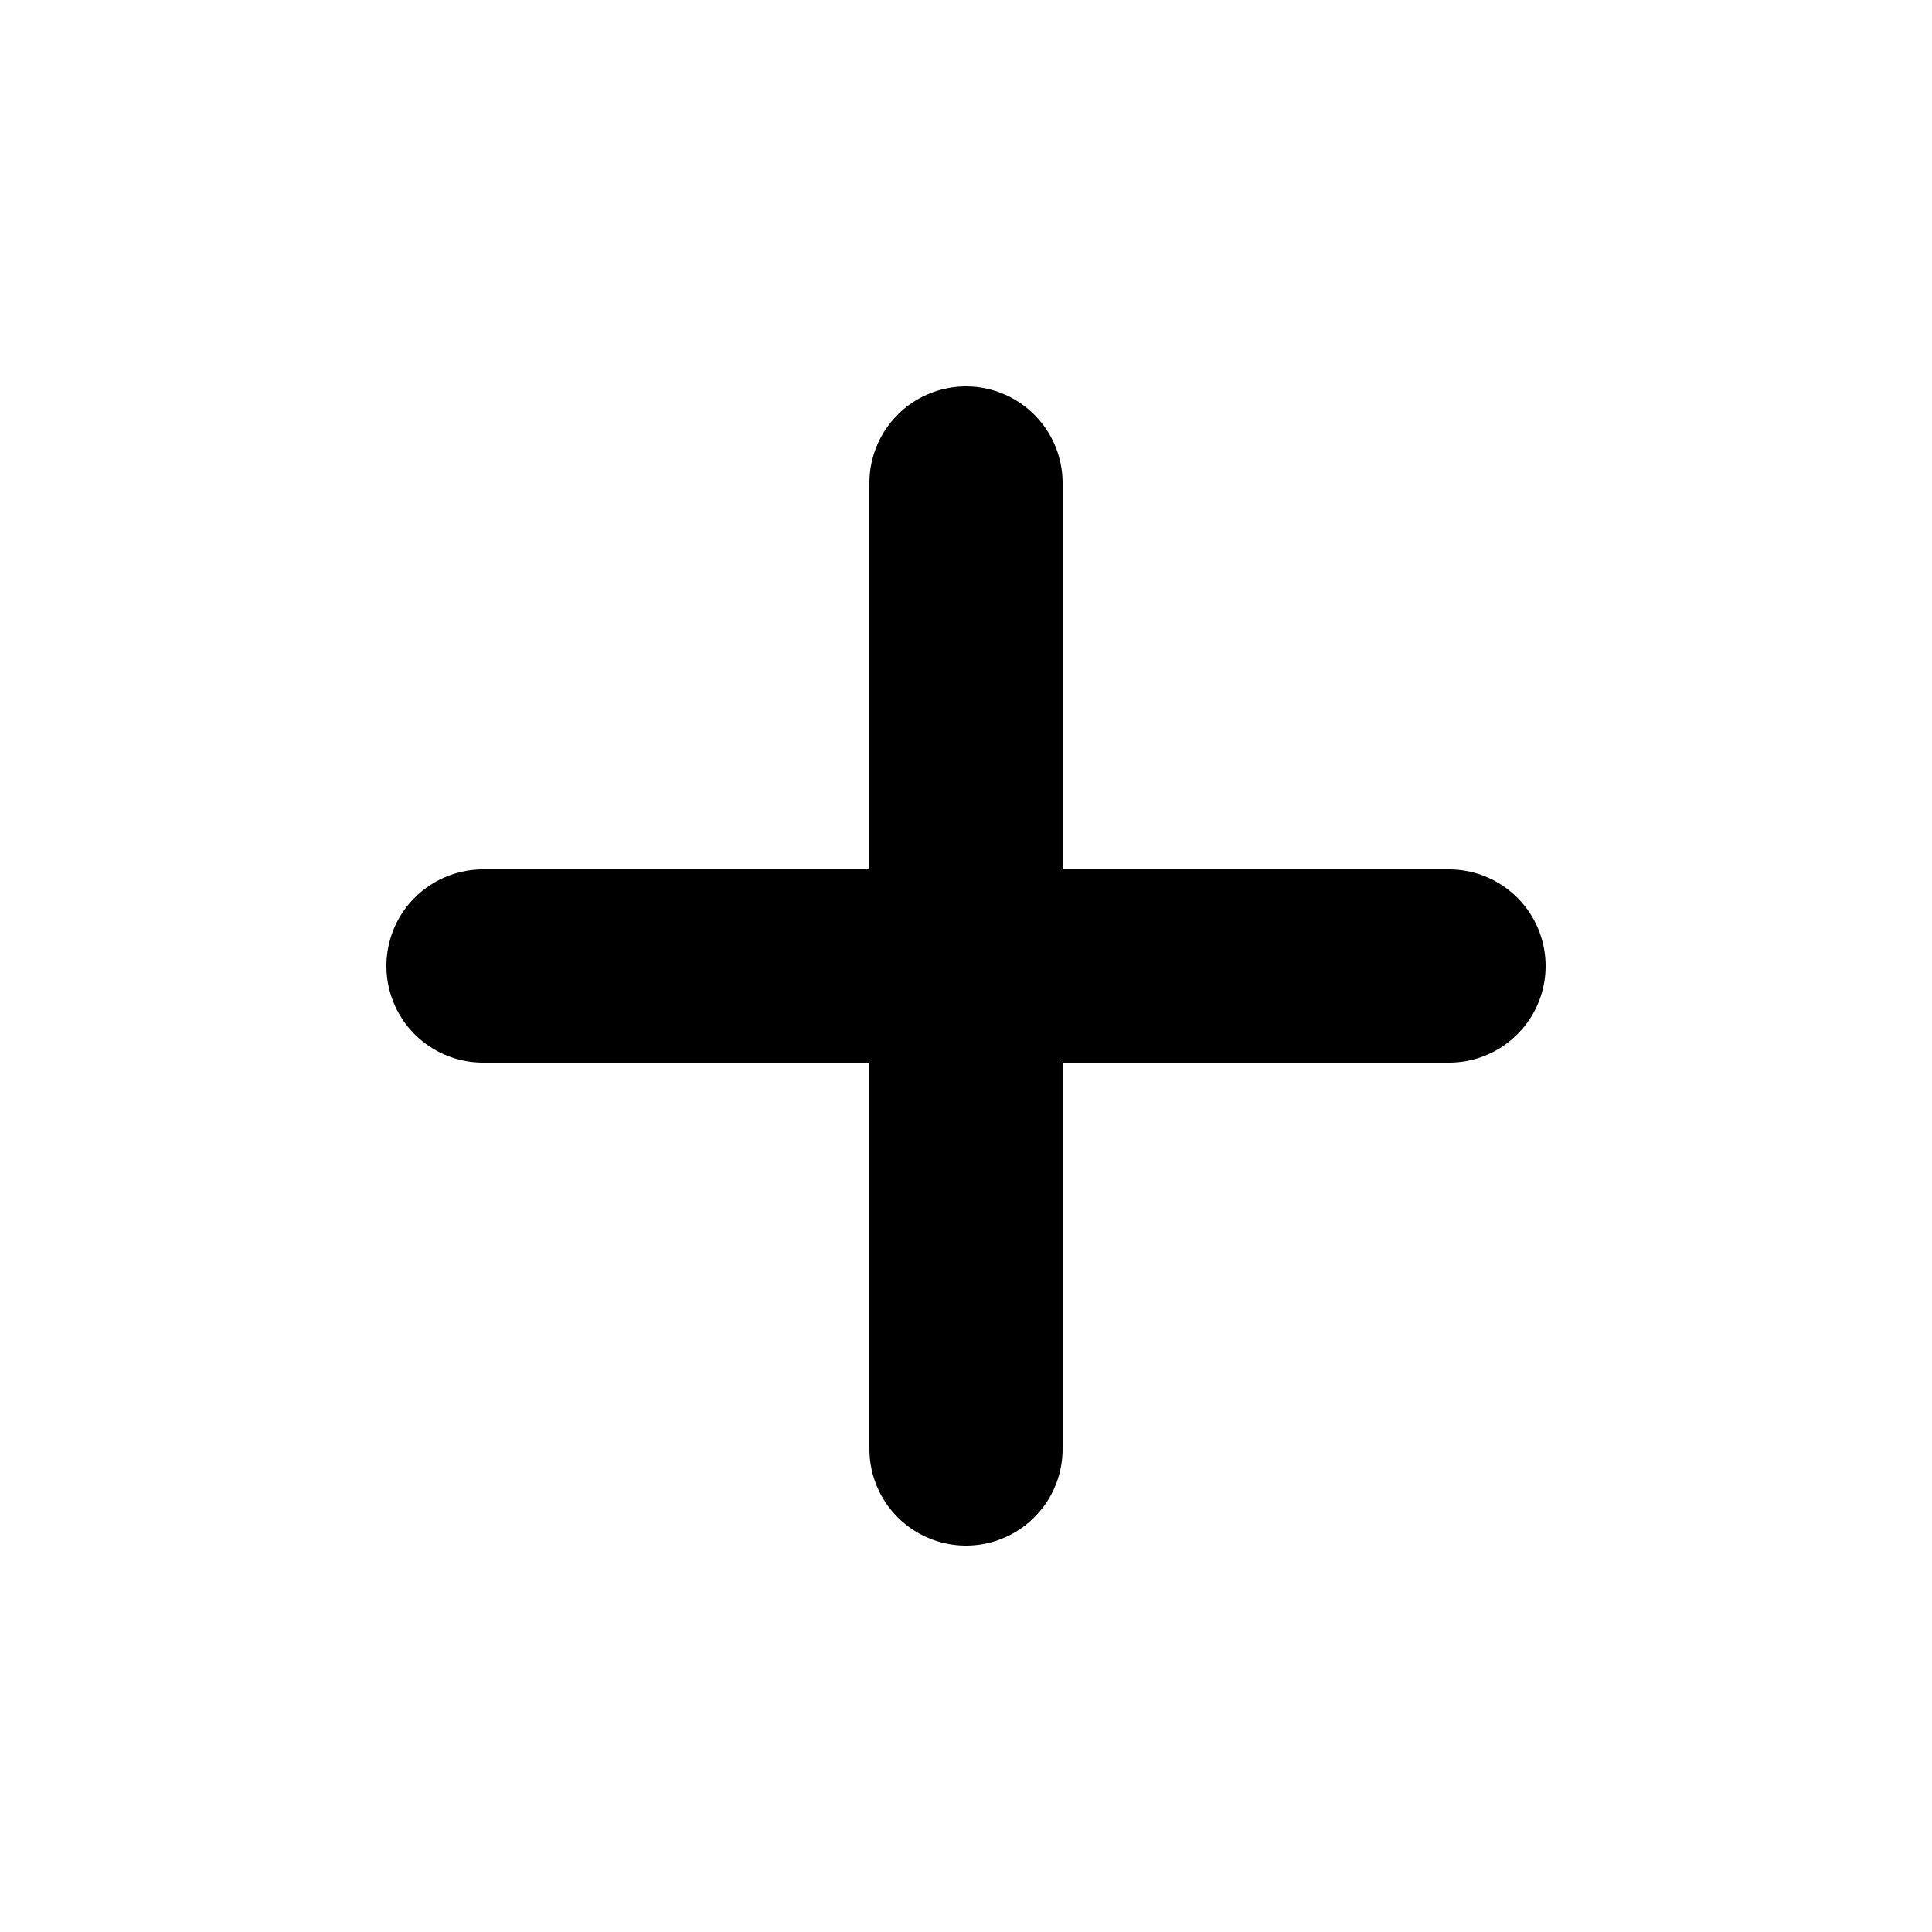
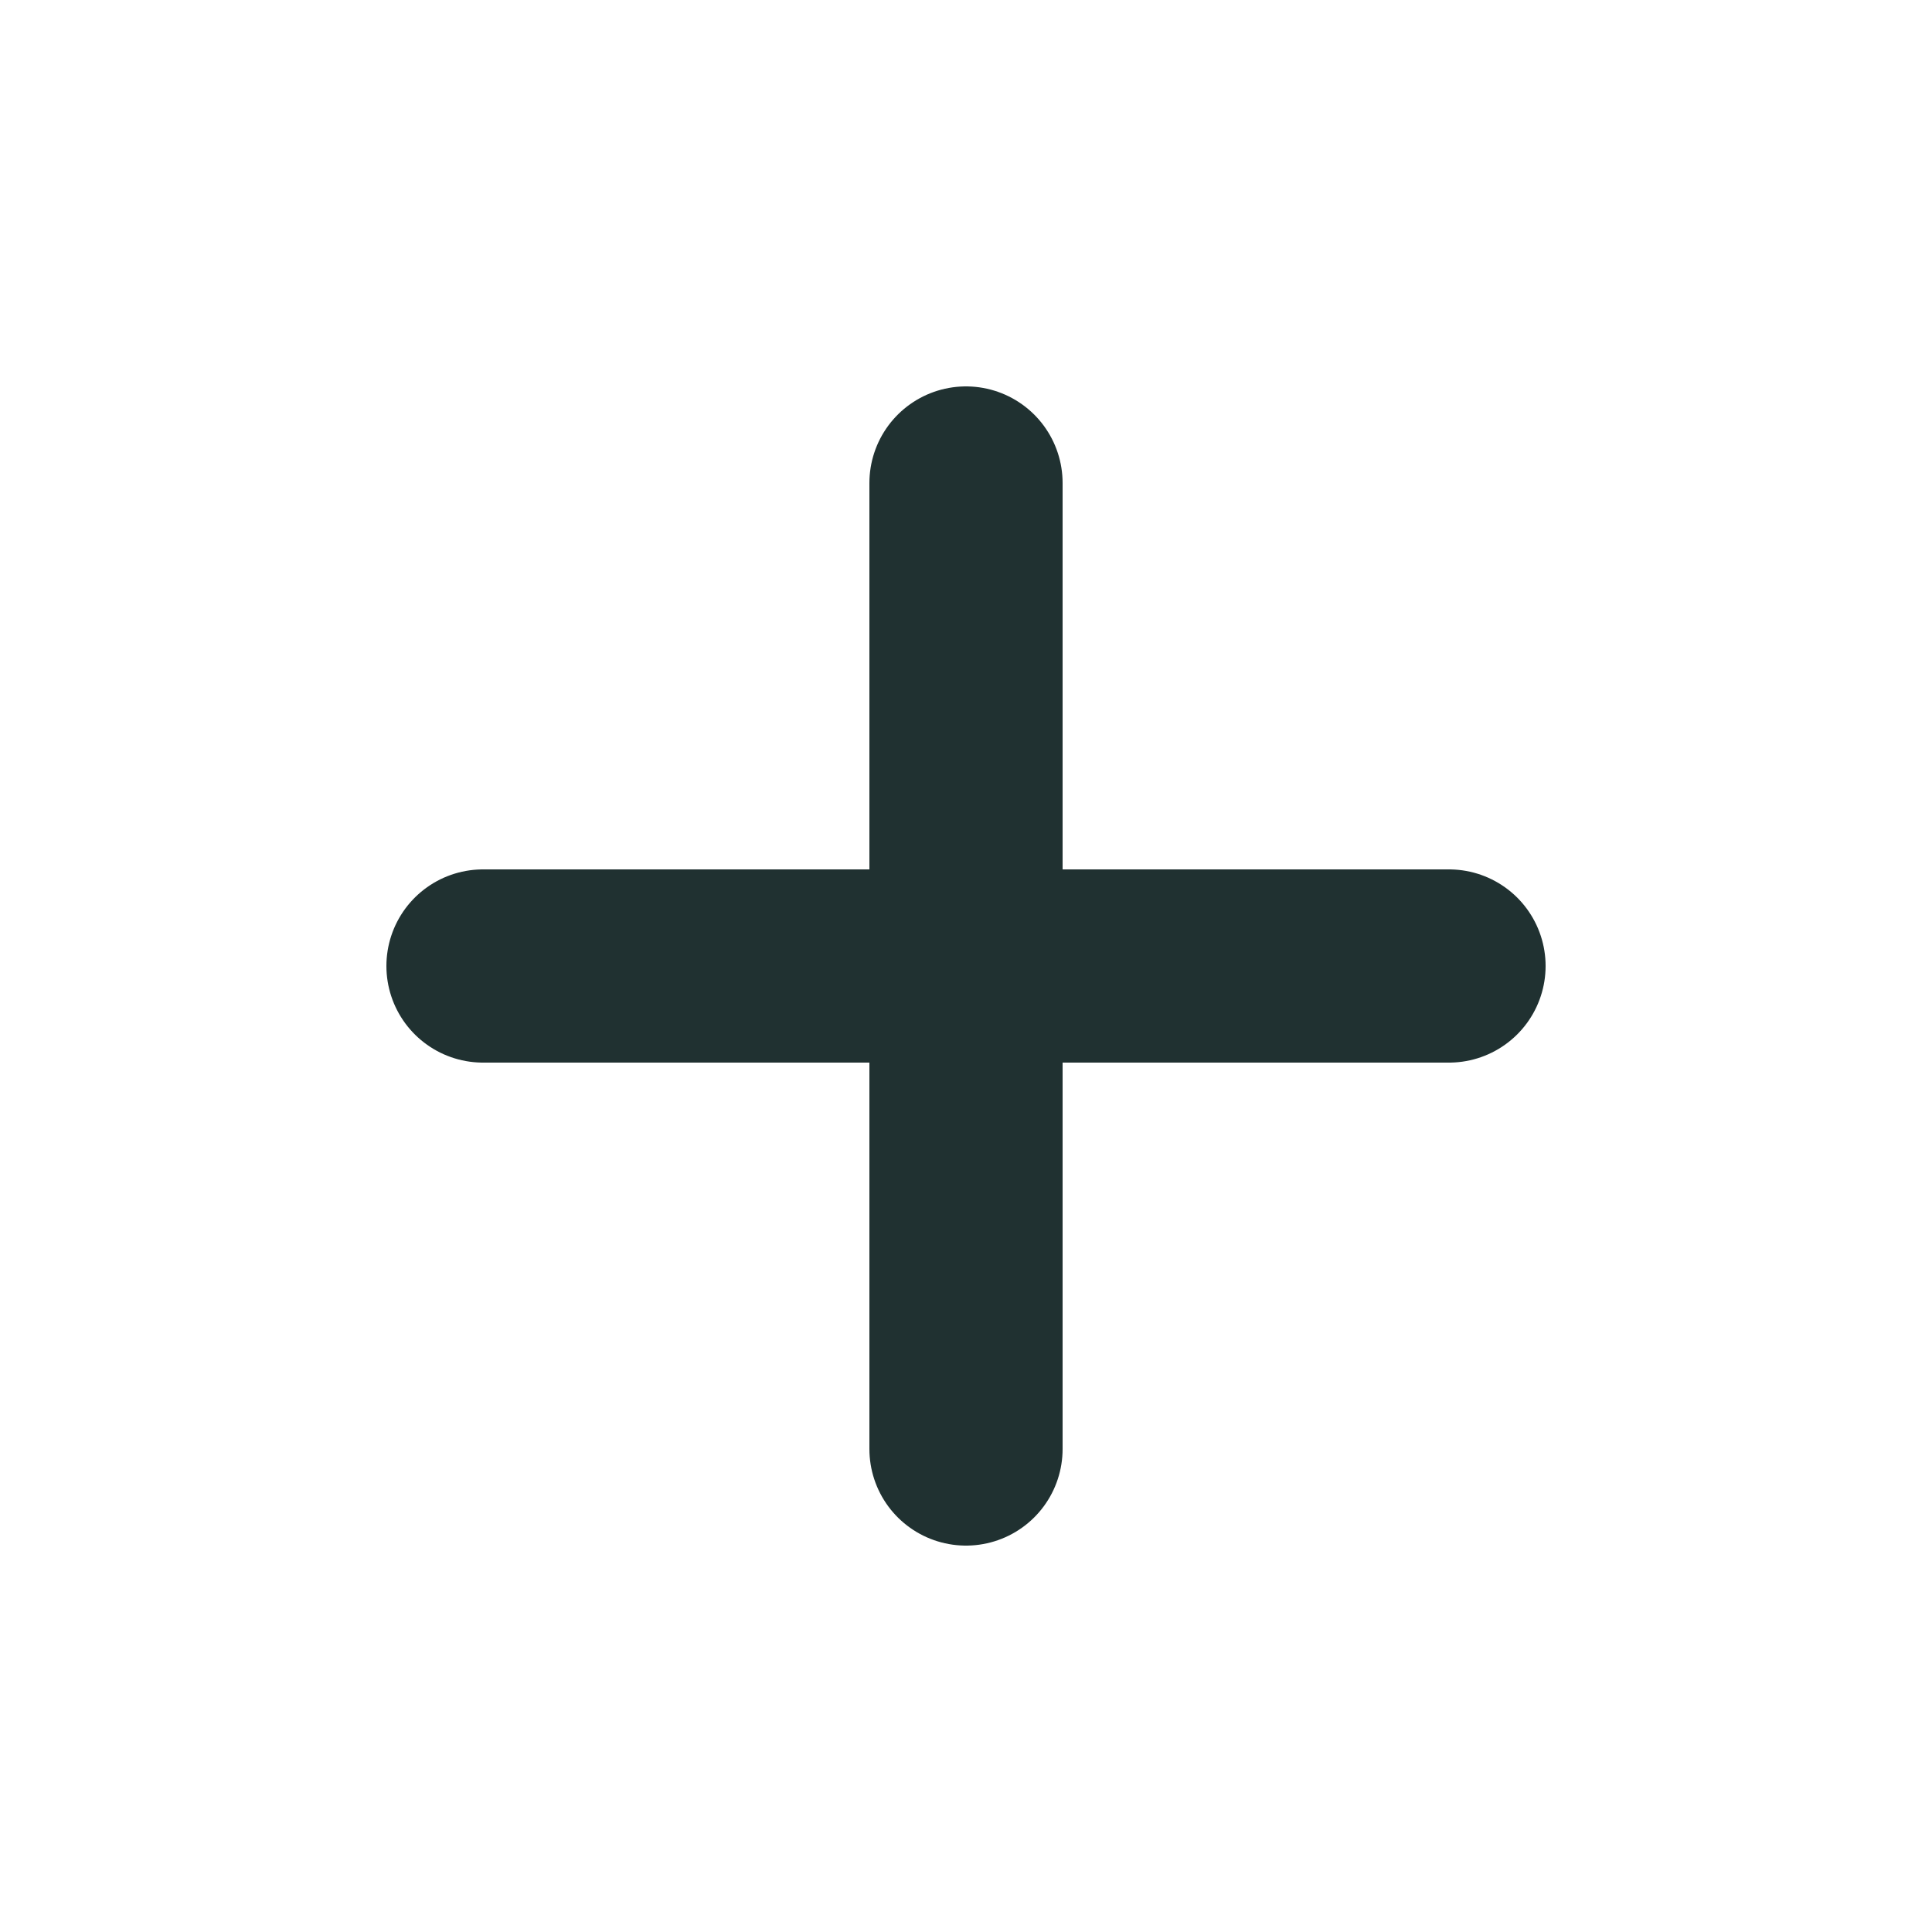
- <svg xmlns="http://www.w3.org/2000/svg" id="Designs" viewBox="0 0 20 20">
-   <defs>
-     <style>.cls-1 {
- 		fill: none;
- 		stroke: currentColor;
- 		stroke-linecap: round;
- 		stroke-miterlimit: 10;
- 		stroke-width: 2px;
- 	}
- </style>
-   </defs>
-   <line class="cls-1" x1="10" y1="5" x2="10" y2="15" />
-   <line class="cls-1" x1="5" y1="10" x2="15" y2="10" />
+ <svg xmlns="http://www.w3.org/2000/svg" viewBox="0 0 20 20">
+   <g fill="none" stroke="#203131" stroke-linecap="round" stroke-miterlimit="10" class="stroke" stroke-width="2">
+     <path d="m10 5v10" />
+     <path d="m5 10h10" />
+   </g>
</svg>
